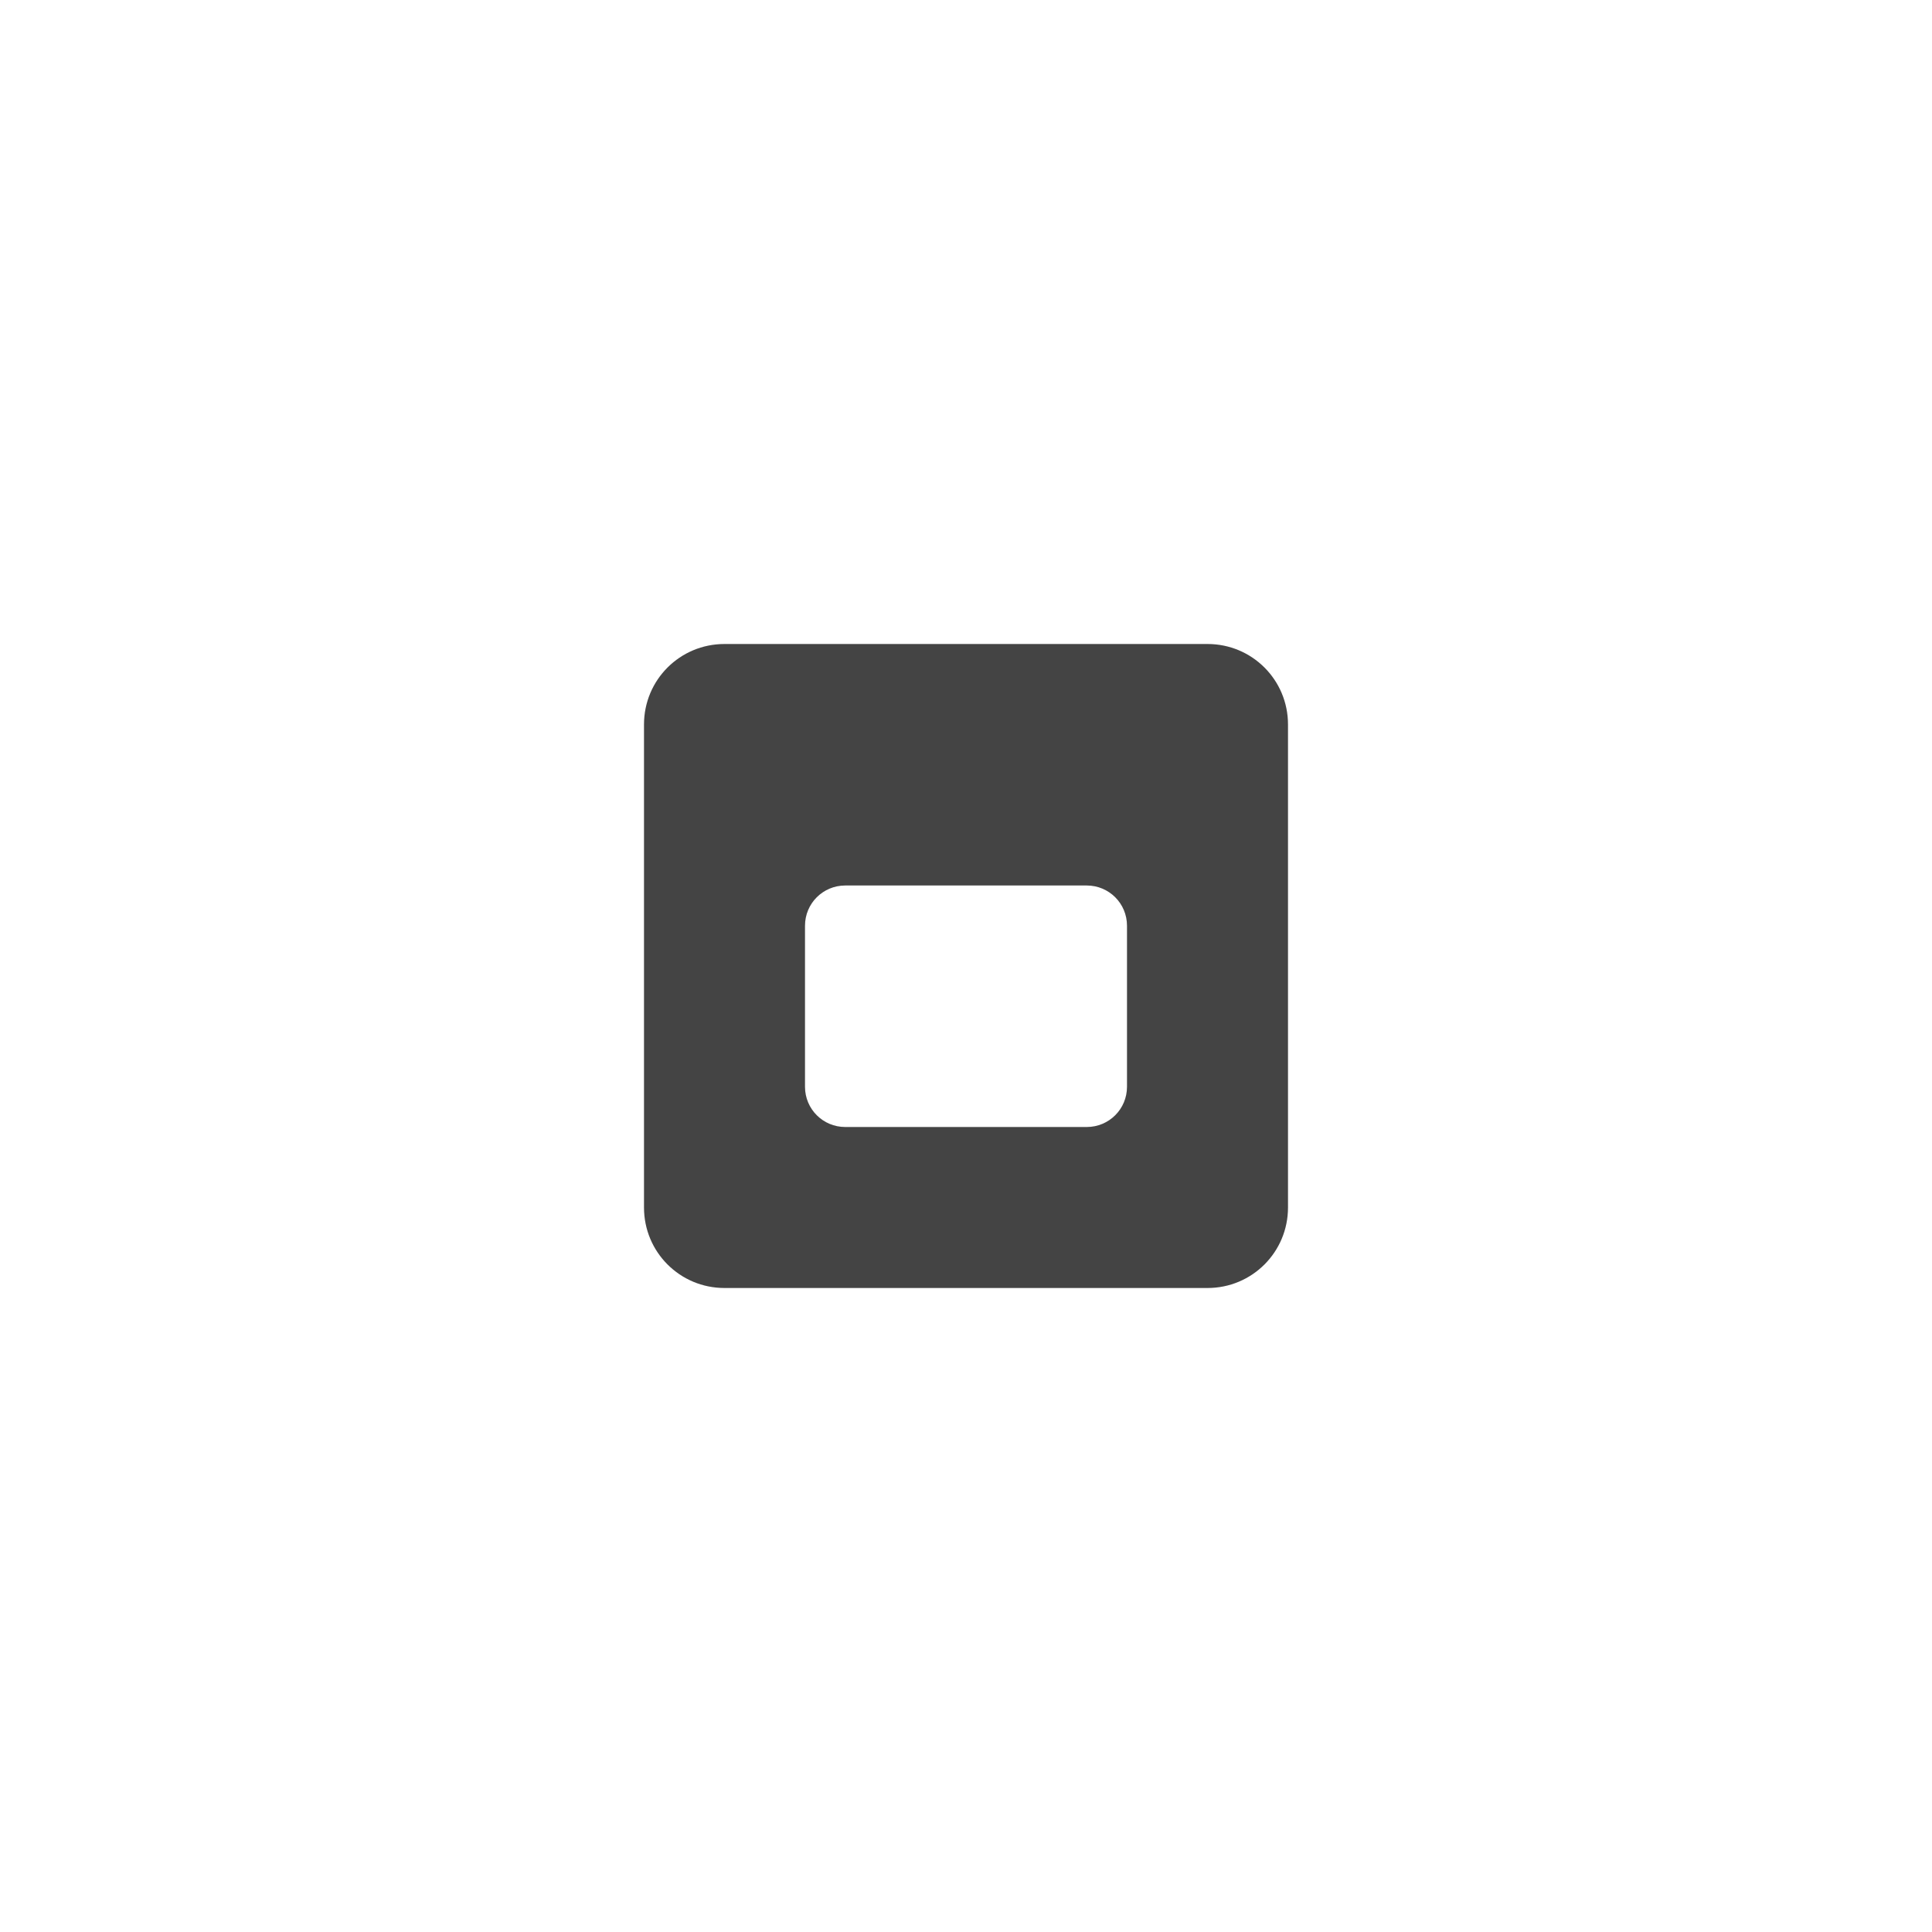
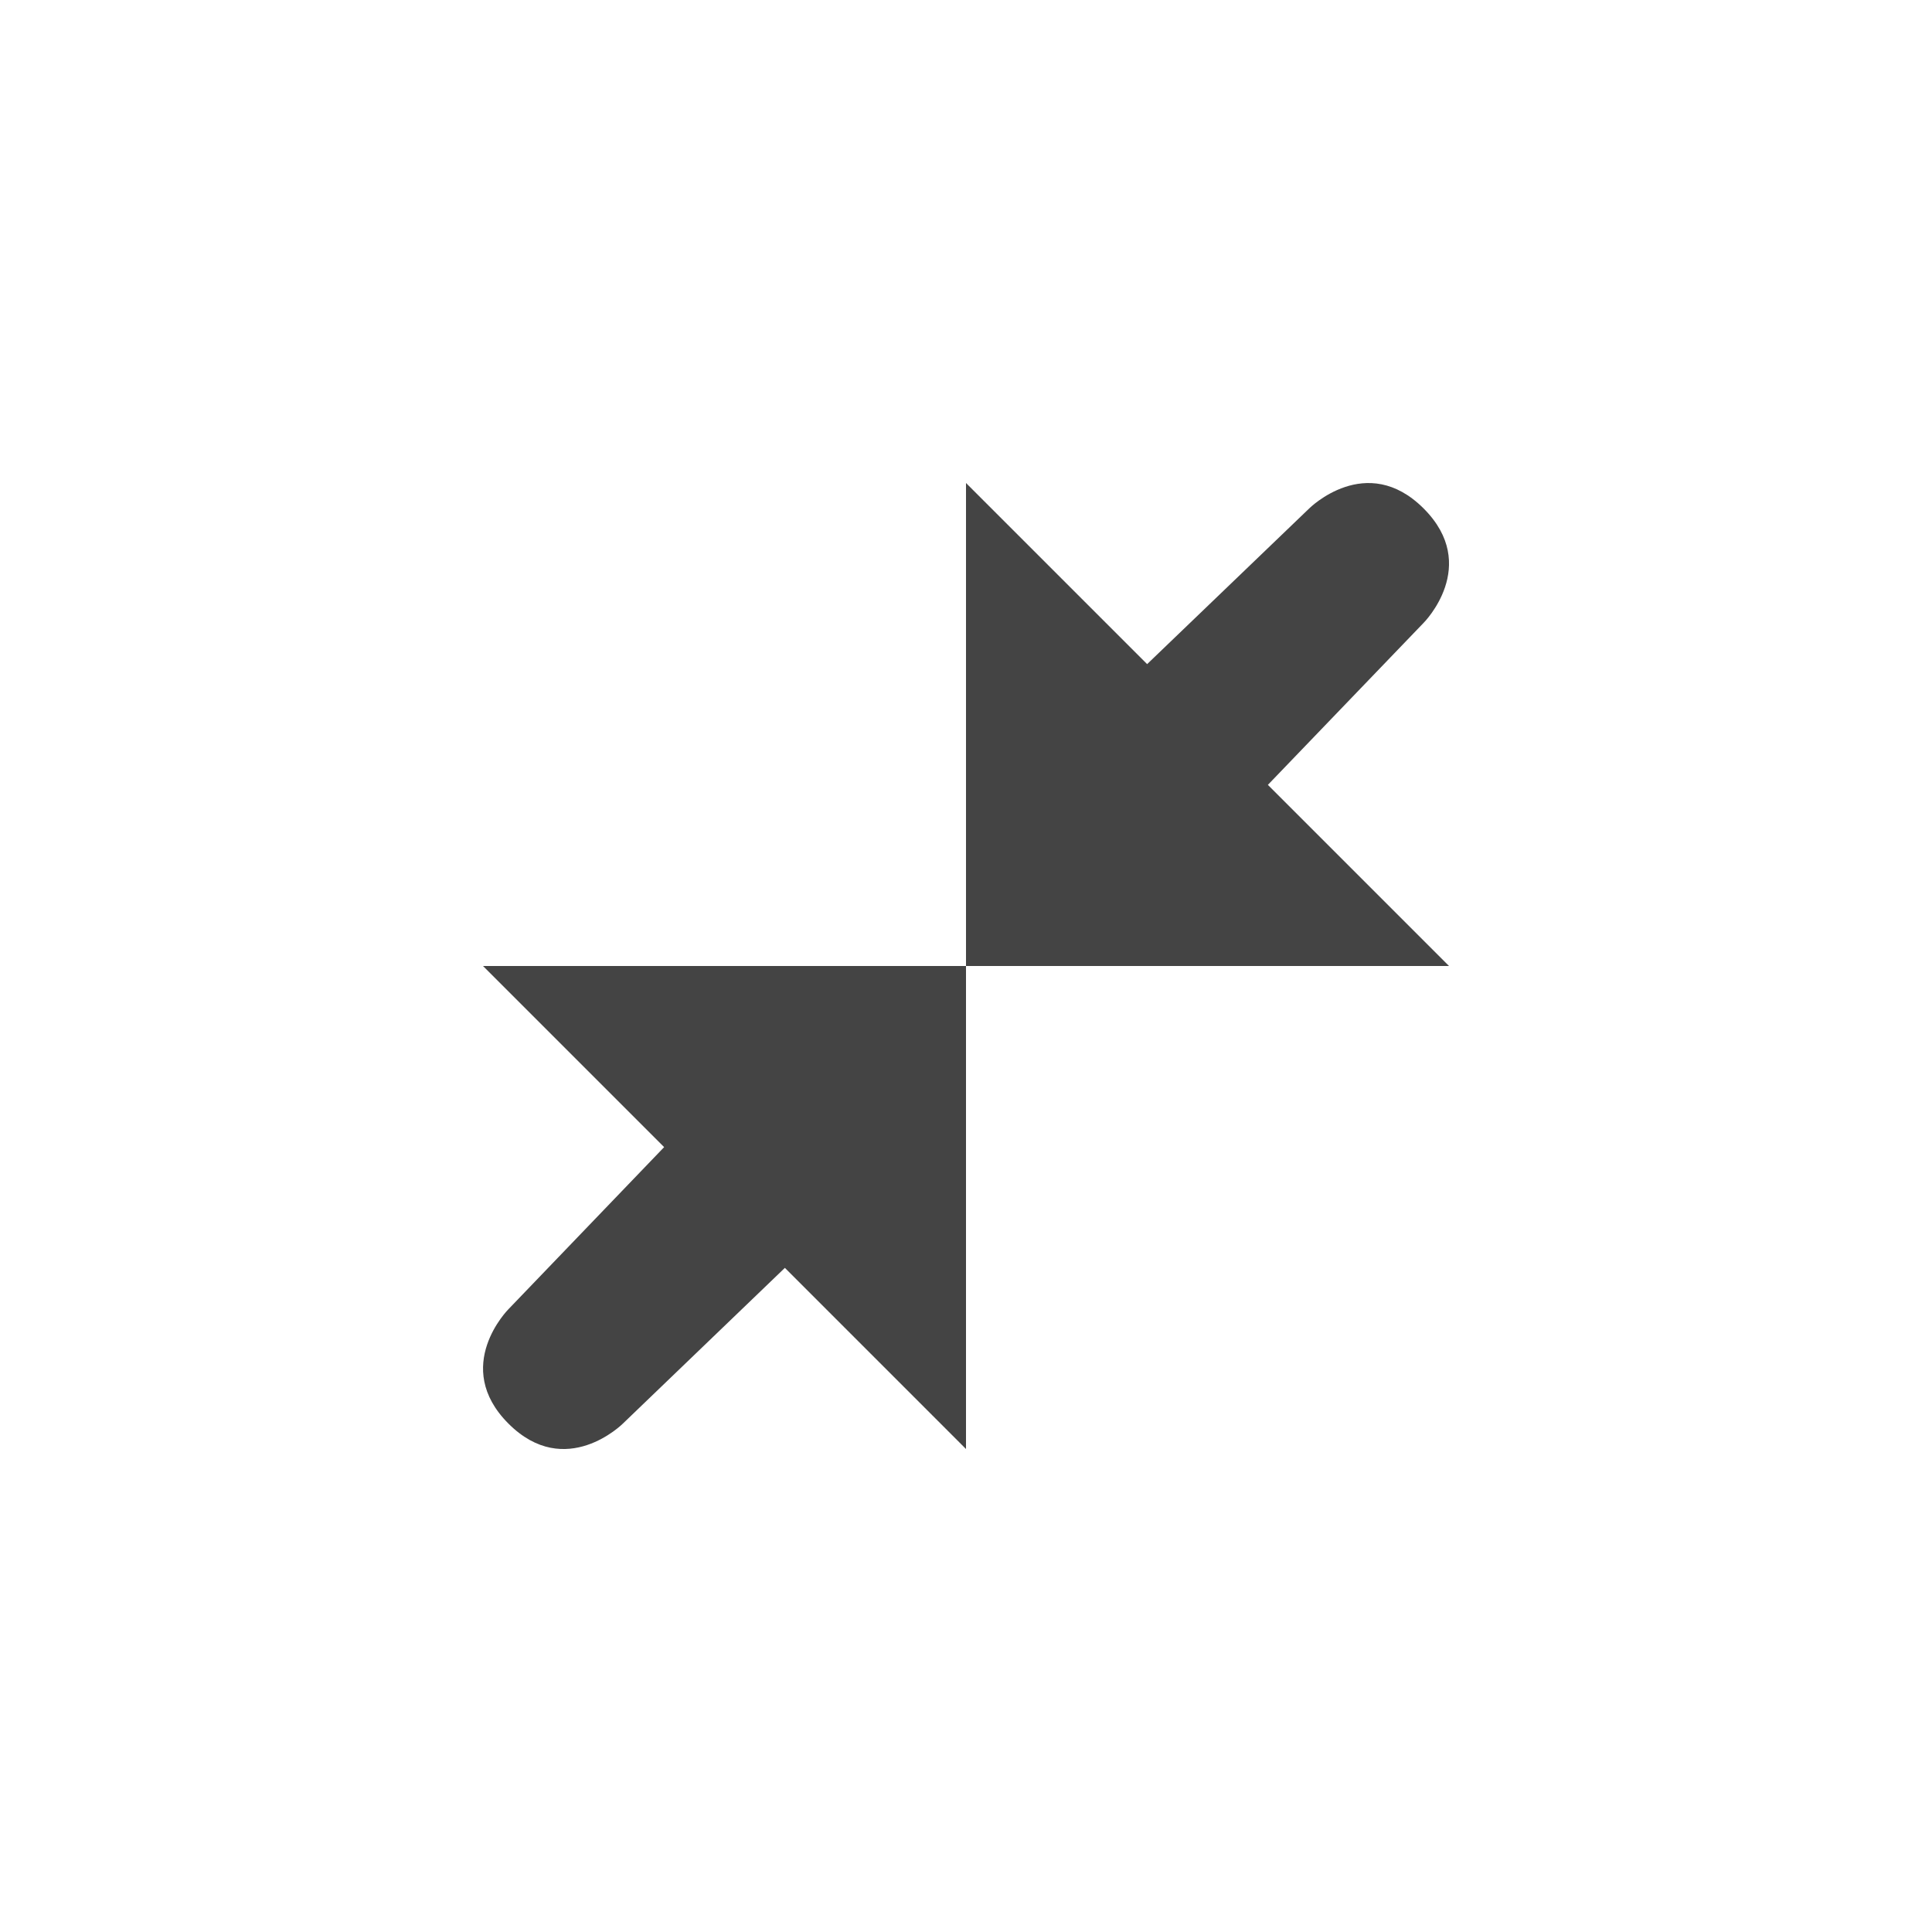
<svg xmlns="http://www.w3.org/2000/svg" width="24" height="24" version="1.1">
  <defs>
    <style id="current-color-scheme" type="text/css">
   .ColorScheme-Text { color:#444444; } .ColorScheme-Highlight { color:#4285f4; } .ColorScheme-NeutralText { color:#ff9800; } .ColorScheme-PositiveText { color:#4caf50; } .ColorScheme-NegativeText { color:#f44336; }
  </style>
  </defs>
-   <g transform="translate(4,4)">
-     <path style="fill:currentColor" class="ColorScheme-Text" d="M 5,4 C 4.446,4 4,4.446 4,5 V 11 C 4,11.554 4.446,12 5,12 H 11 C 11.554,12 12,11.554 12,11 V 5 C 12,4.446 11.554,4 11,4 Z M 6.5,7 H 9.5 C 9.777,7 10,7.223 10,7.5 V 9.5 C 10,9.777 9.777,10 9.5,10 H 6.5 C 6.223,10 6,9.777 6,9.5 V 7.5 C 6,7.223 6.223,7 6.5,7 Z" />
+   <g transform="scale(1.5)">
+     <path style="fill:currentColor" class="ColorScheme-Text" d="M8 8H4L5.5 9.5L4.211 10.842C4.211 10.842 3.737 11.316 4.211 11.79C4.684 12.263 5.158 11.79 5.158 11.79L6.5 10.5L8 12V8Z" />
+     <path style="fill:currentColor" class="ColorScheme-Text" d="M8 8H12L10.5 6.5L11.79 5.158C11.79 5.158 12.263 4.684 11.79 4.211C11.316 3.737 10.842 4.211 10.842 4.211L9.5 5.5L8 4V8Z" />
  </g>
</svg>
